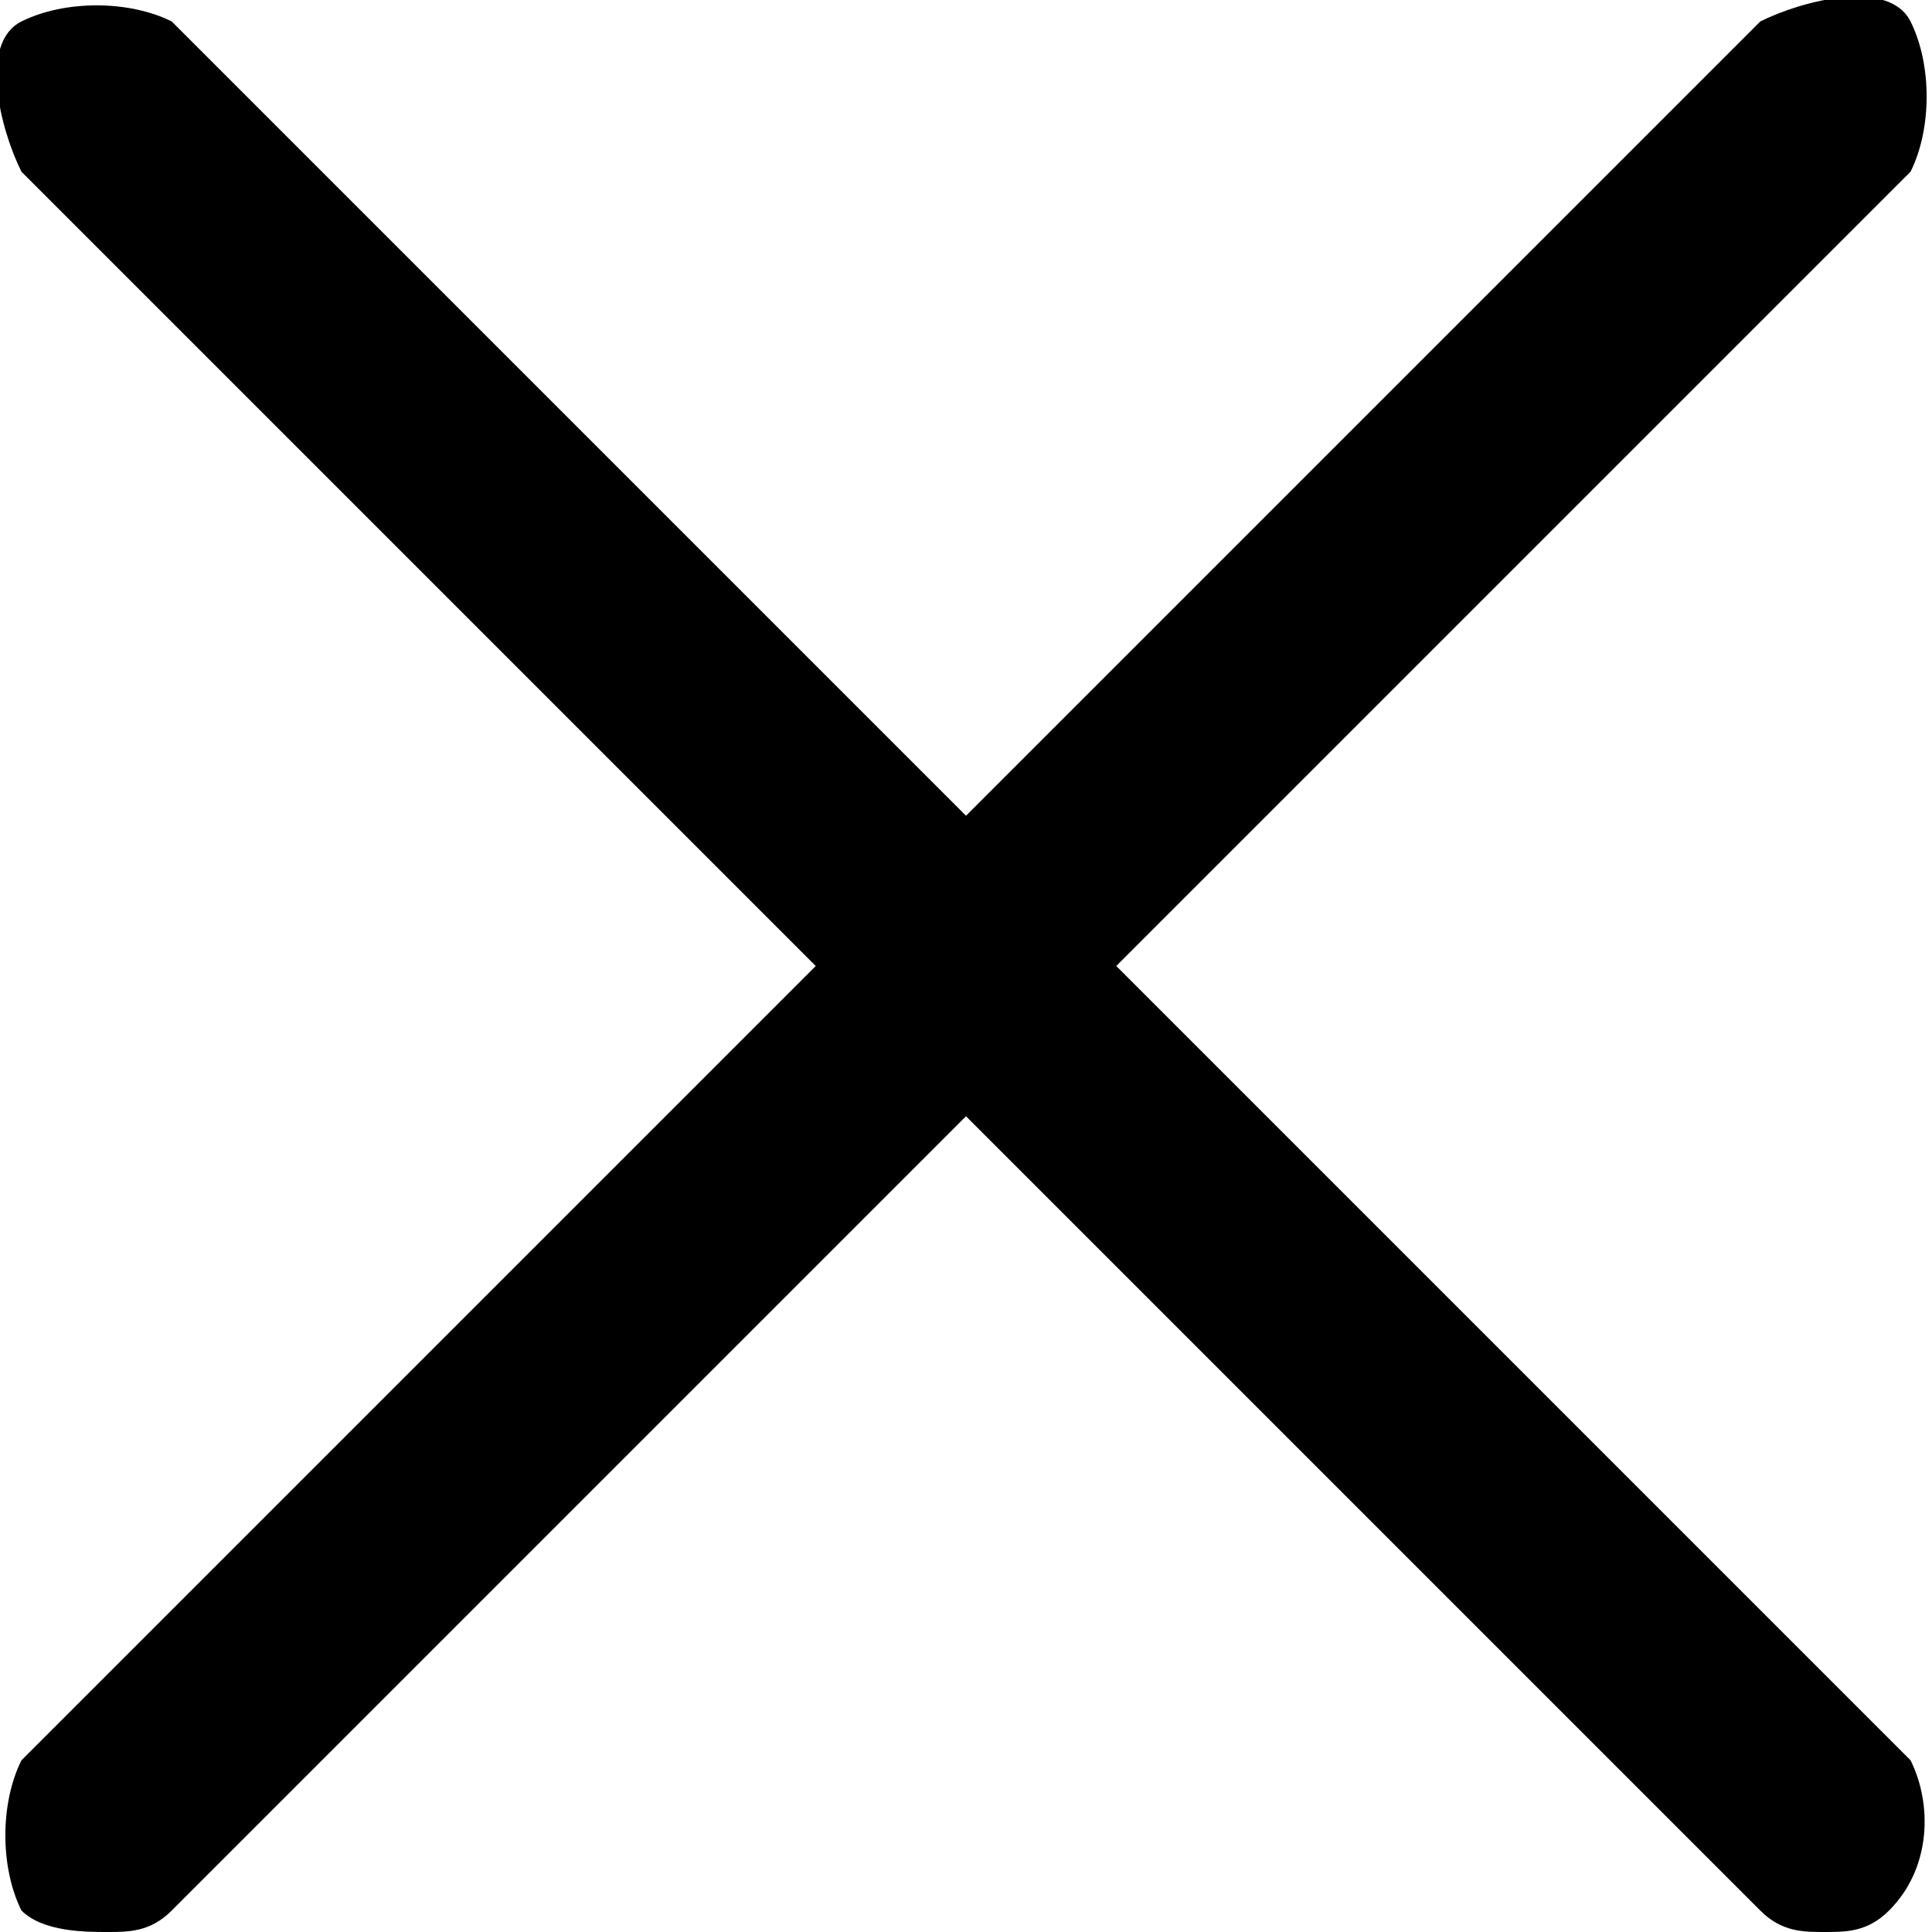
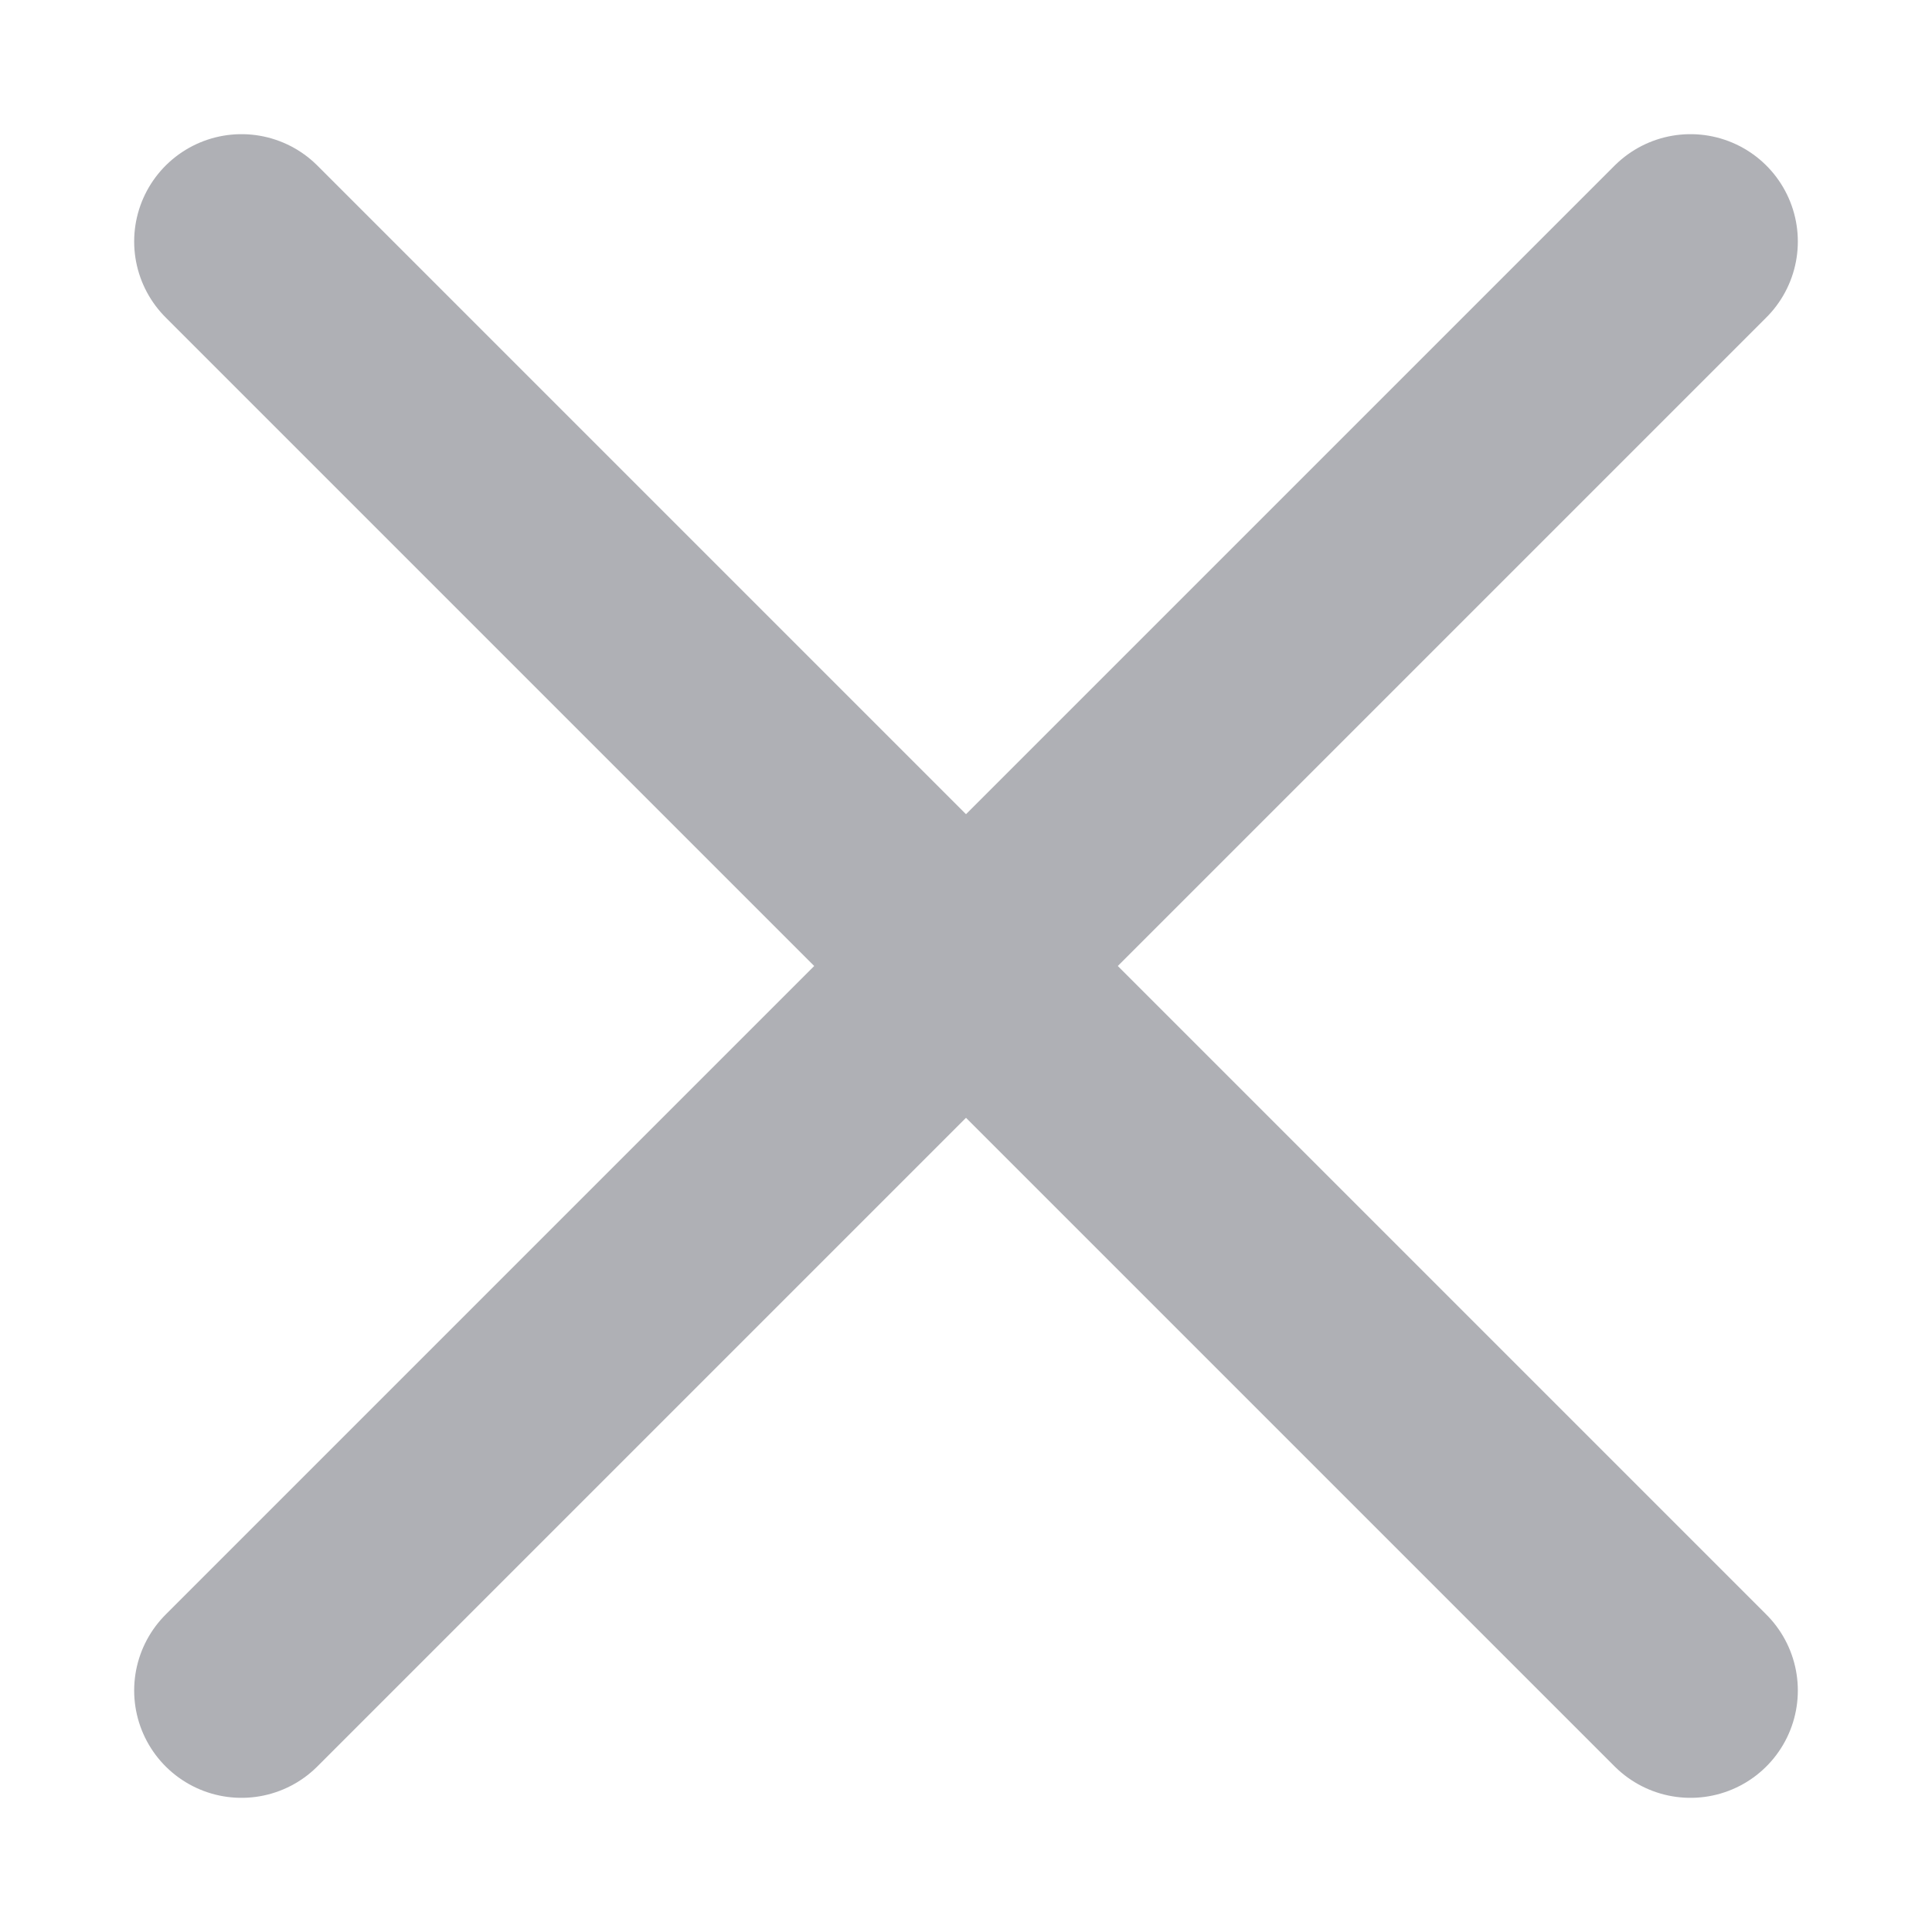
- <svg xmlns="http://www.w3.org/2000/svg" version="1.1" id="Layer_1" x="0px" y="0px" viewBox="0 0 9 9" style="enable-background:new 0 0 9 9;" xml:space="preserve">
-   <path d="M5.2,4.5l3.7-3.7C9,0.6,9,0.3,8.9,0.1S8.4,0,8.2,0.1L4.5,3.8L0.8,0.1C0.6,0,0.3,0,0.1,0.1S0,0.6,0.1,0.8l3.7,3.7L0.1,8.2   C0,8.4,0,8.7,0.1,8.9C0.2,9,0.4,9,0.5,9s0.2,0,0.3-0.1l3.7-3.7l3.7,3.7C8.3,9,8.4,9,8.5,9s0.2,0,0.3-0.1C9,8.7,9,8.4,8.9,8.2   L5.2,4.5z" />
+ <svg xmlns="http://www.w3.org/2000/svg" width="9" height="9" viewBox="0 0 9 9" fill="none">
+   <path d="M7.875 1.125L1.125 7.875" stroke="#AFB0B5" stroke-linecap="round" stroke-linejoin="round" />
+   <path d="M1.125 1.125L7.875 7.875" stroke="#AFB0B5" stroke-linecap="round" stroke-linejoin="round" />
</svg>
